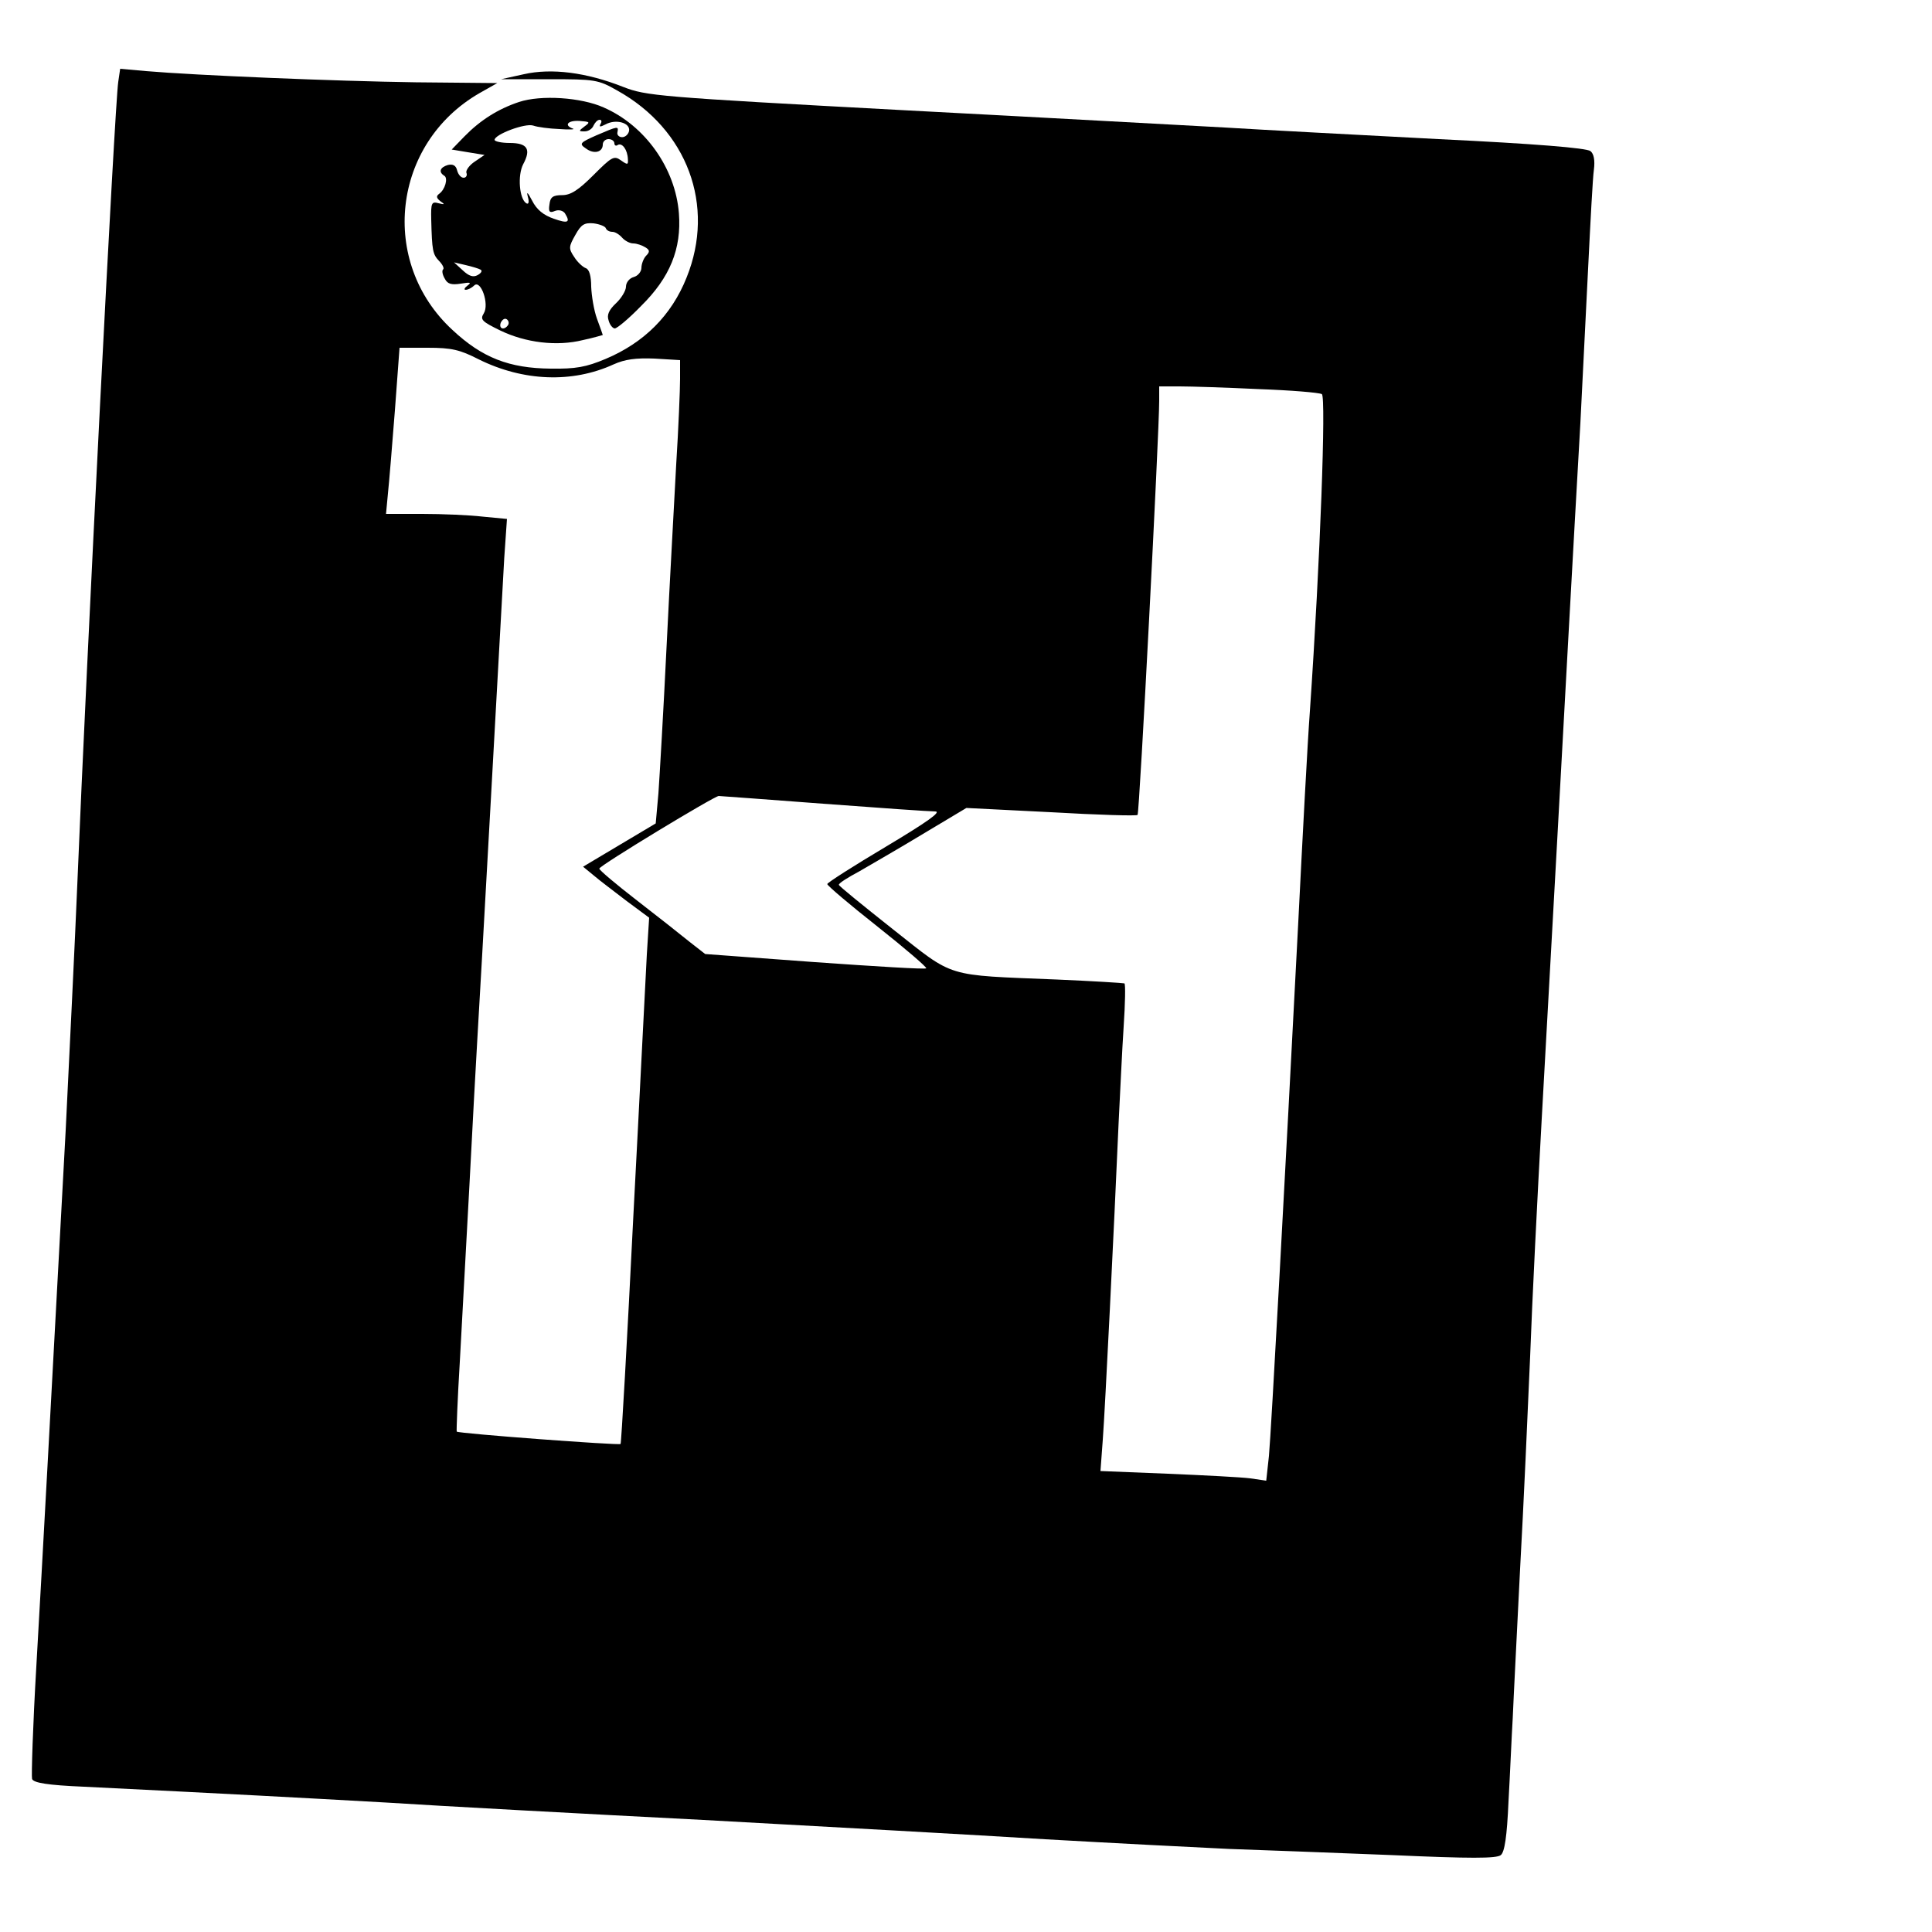
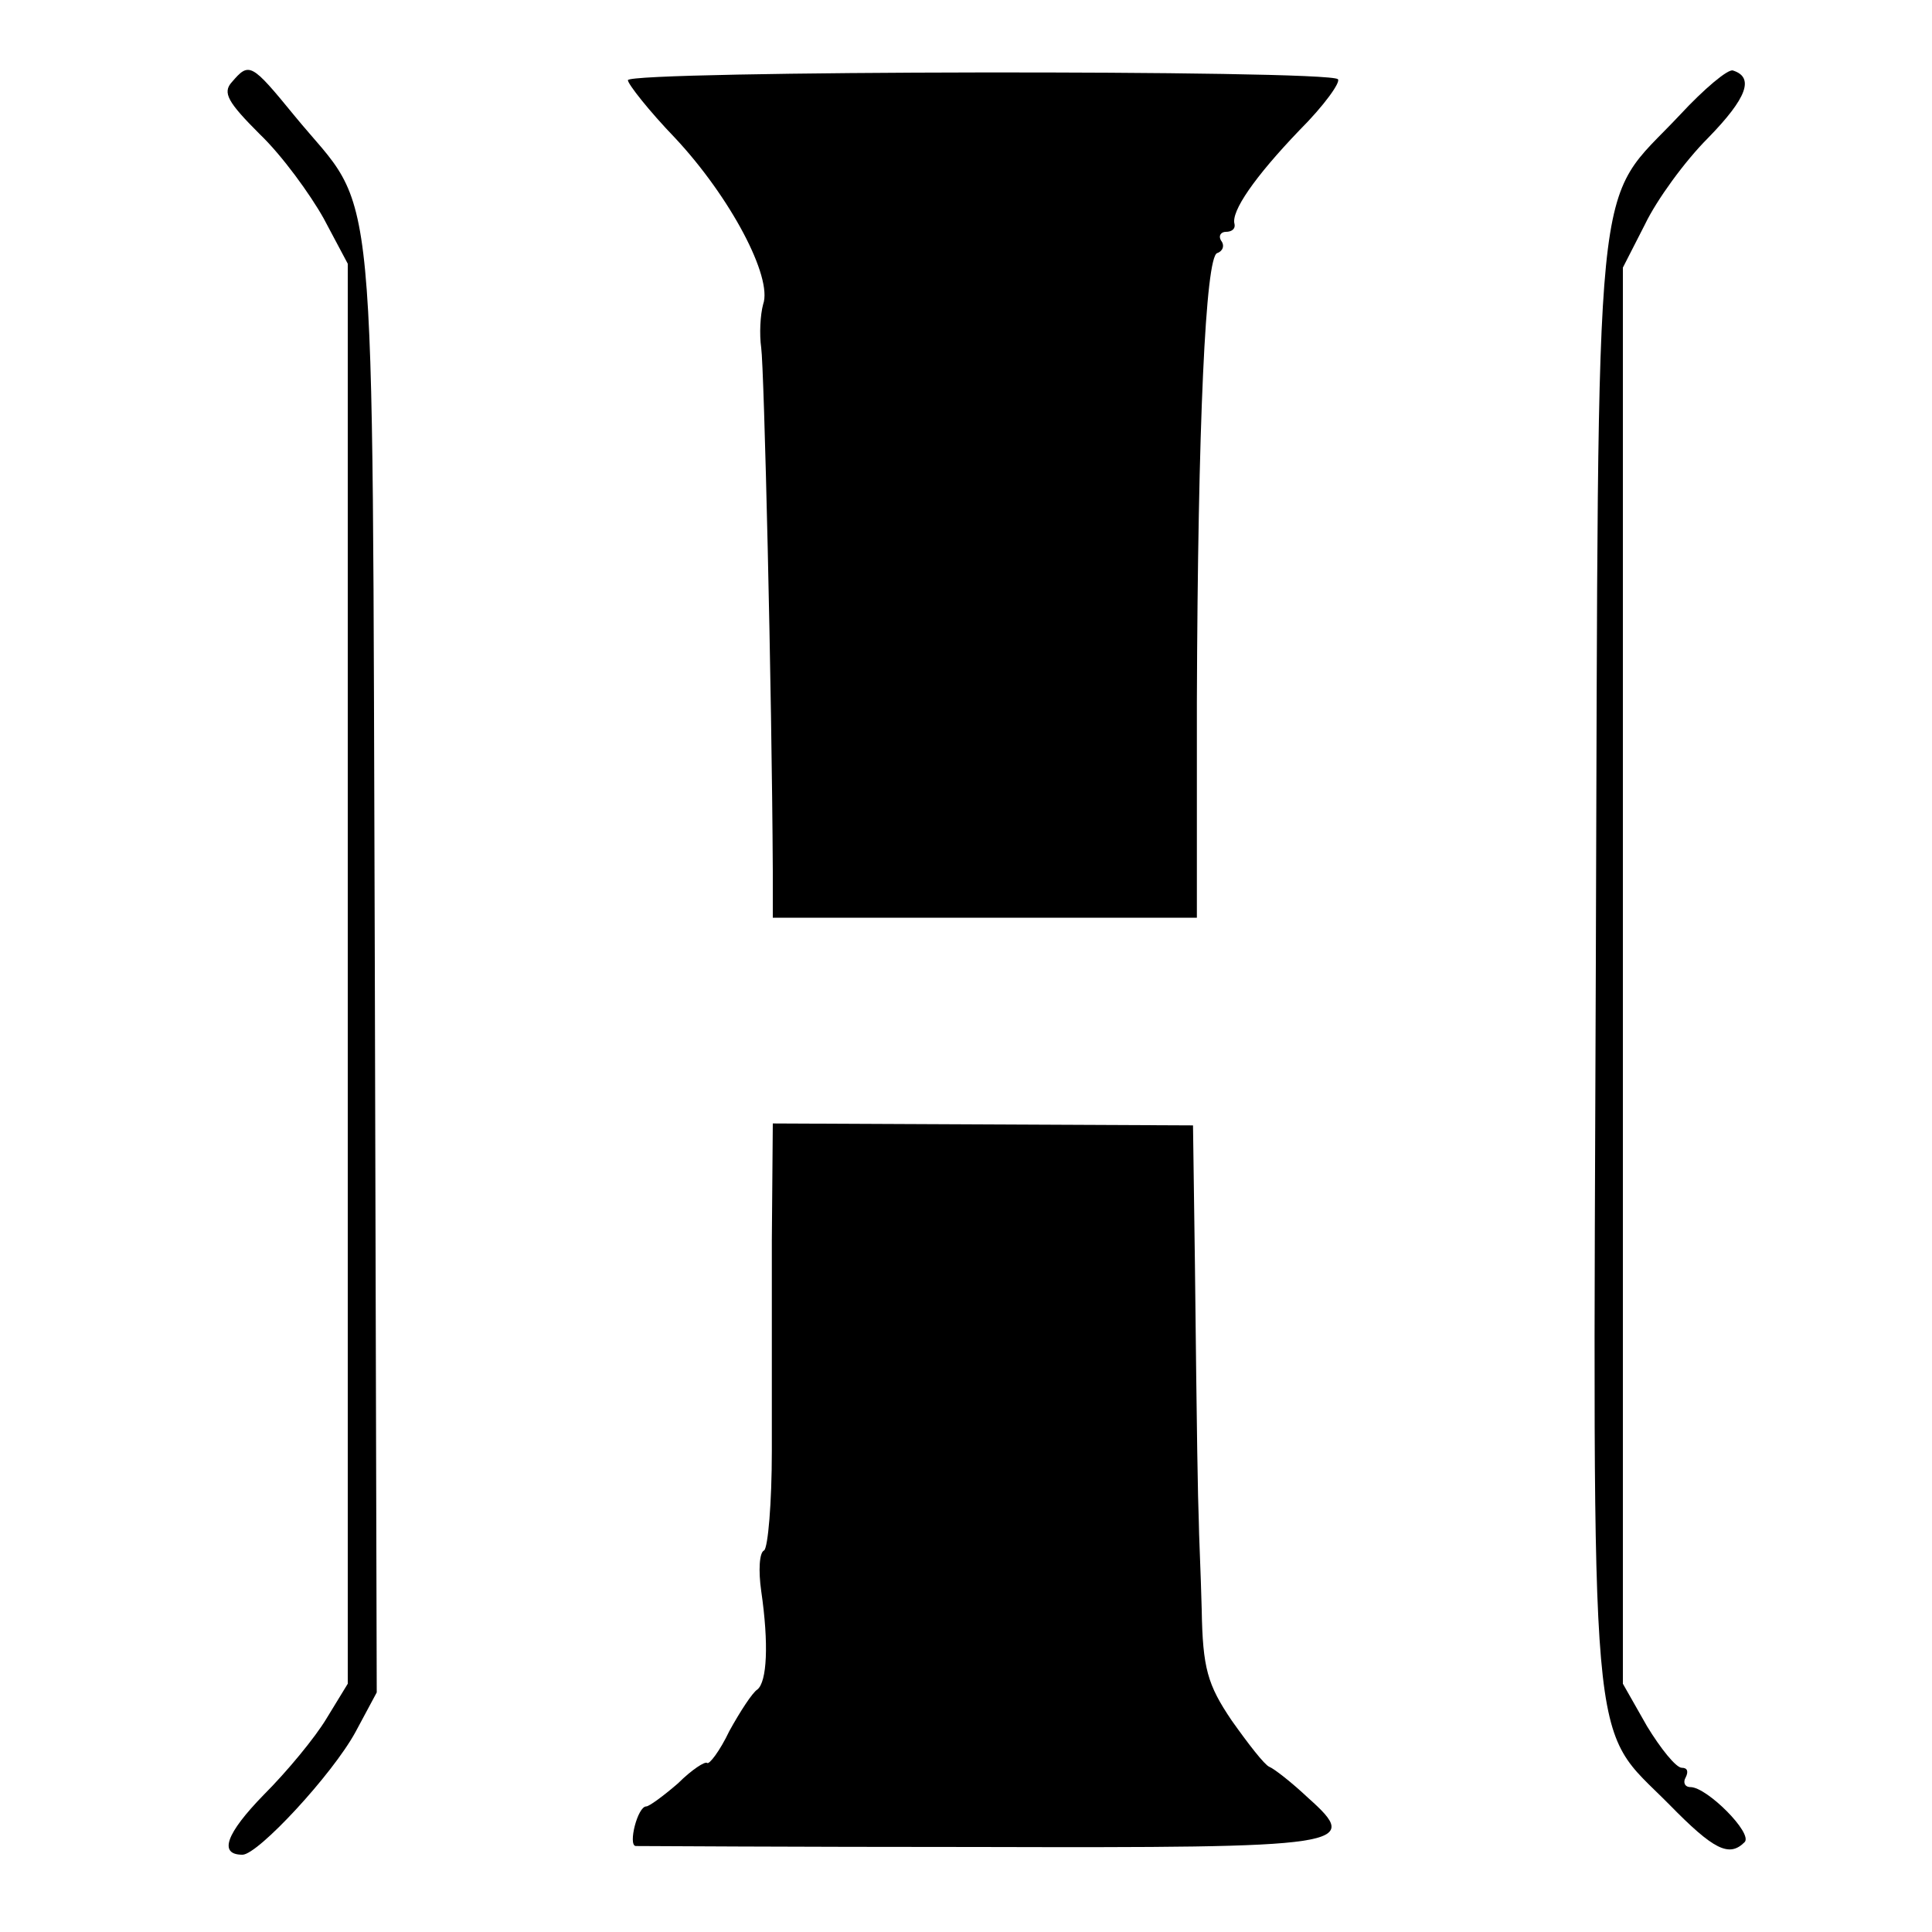
- <svg xmlns="http://www.w3.org/2000/svg" version="1.0" width="500pt" height="500pt" viewBox="0 0 500 500" preserveAspectRatio="xMidYMid meet">
-   <g transform="translate(0,500) scale(0.1,-0.1)" fill="#000000" stroke="none">
-     <path d="M306 4788 c-9 -58 -82 -1492 -106 -2078 -6 -146 -20 -431 -30 -635 -38 -704 -60 -1111 -76 -1388 -9 -153 -13 -284 -11 -291 4 -10 40 -16 134 -20 385 -19 552 -28 783 -41 140 -9 509 -29 820 -45 311 -17 709 -39 885 -50 176 -10 390 -21 475 -25 85 -3 275 -10 423 -16 202 -9 270 -9 281 0 10 8 16 48 20 139 4 70 8 168 11 217 2 50 11 223 19 385 9 162 20 410 26 550 5 140 19 417 30 615 11 198 29 522 40 720 20 363 41 749 60 1080 5 99 14 279 20 400 6 121 12 236 15 256 3 24 0 41 -9 48 -10 8 -144 19 -393 31 -208 11 -457 24 -553 30 -96 5 -472 26 -835 45 -633 34 -663 37 -722 60 -96 38 -186 49 -257 33 l-59 -13 124 0 c118 0 127 -1 176 -29 182 -101 255 -298 180 -484 -39 -98 -110 -169 -210 -211 -50 -21 -77 -26 -142 -25 -107 1 -177 28 -254 100 -191 176 -156 483 70 613 l46 26 -211 2 c-209 3 -569 18 -698 29 l-67 6 -5 -34z m933 -718 c115 -57 242 -62 349 -13 29 13 57 17 106 15 l66 -4 0 -49 c0 -26 -4 -126 -10 -221 -5 -95 -17 -308 -25 -473 -8 -165 -18 -335 -21 -378 l-7 -78 -94 -56 -94 -56 28 -23 c15 -13 54 -42 85 -66 l58 -43 -6 -95 c-3 -52 -18 -358 -35 -679 -16 -322 -31 -586 -33 -588 -4 -4 -419 27 -424 32 -1 1 2 83 8 181 5 99 17 305 25 459 8 154 17 321 20 370 3 50 19 329 35 620 16 292 32 575 35 631 l7 101 -63 6 c-34 4 -104 7 -156 7 l-94 0 5 53 c3 28 11 125 18 215 l12 162 73 0 c62 0 83 -5 132 -30z m2019 -77 c83 -3 156 -9 163 -13 11 -8 -4 -426 -31 -820 -6 -80 -19 -325 -30 -545 -35 -677 -70 -1317 -76 -1383 l-7 -64 -41 6 c-22 3 -119 8 -214 12 l-174 7 6 81 c6 80 29 545 41 821 4 77 9 189 13 248 4 60 5 110 2 112 -3 1 -81 6 -175 10 -292 12 -263 3 -424 130 -77 61 -140 112 -140 115 -1 4 23 19 53 35 29 17 104 60 165 97 l112 67 219 -11 c121 -7 222 -10 224 -7 5 4 56 990 56 1072 l0 37 53 0 c30 0 122 -3 205 -7z m-1128 -1073 c146 -11 276 -20 290 -20 18 0 -20 -27 -127 -91 -84 -50 -153 -94 -152 -97 0 -4 59 -54 130 -110 72 -57 129 -106 126 -108 -3 -3 -132 5 -288 16 l-284 21 -41 32 c-22 18 -83 66 -136 107 -53 41 -97 78 -97 82 -1 7 298 188 309 188 3 0 124 -9 270 -20z" />
-     <path d="M1343 4736 c-54 -18 -100 -47 -141 -89 l-33 -34 42 -7 43 -7 -25 -17 c-14 -9 -24 -23 -22 -29 3 -7 -1 -13 -7 -13 -7 0 -14 8 -17 19 -3 13 -11 17 -24 14 -20 -6 -25 -18 -9 -28 10 -6 2 -36 -14 -47 -8 -6 -6 -11 4 -19 12 -8 11 -9 -5 -5 -18 5 -20 1 -19 -42 2 -81 4 -90 20 -107 9 -9 14 -19 11 -22 -4 -3 -2 -14 4 -24 7 -14 17 -17 42 -13 24 4 28 3 17 -5 -8 -6 -10 -11 -5 -11 6 0 16 5 22 11 17 17 40 -48 25 -72 -10 -16 -5 -21 42 -44 66 -32 147 -42 215 -25 28 6 51 13 51 13 0 1 -7 20 -15 42 -8 22 -14 59 -15 83 0 28 -5 45 -14 48 -8 3 -22 16 -30 29 -15 22 -14 27 3 57 15 27 23 32 47 30 16 -2 31 -8 32 -13 2 -5 9 -9 17 -9 7 0 18 -7 25 -15 7 -8 20 -15 29 -15 9 0 23 -5 31 -10 12 -7 12 -12 2 -22 -6 -6 -12 -21 -12 -31 0 -10 -9 -21 -20 -24 -11 -3 -20 -14 -20 -25 0 -10 -12 -30 -26 -43 -18 -17 -24 -30 -19 -44 3 -12 11 -21 16 -21 6 0 37 26 68 58 75 74 105 148 98 240 -9 116 -87 227 -195 274 -58 26 -162 33 -219 14z m170 -63 c-16 -12 -16 -13 0 -13 10 0 20 7 23 15 4 8 10 15 16 15 5 0 6 -5 2 -11 -4 -8 -1 -8 13 -1 27 15 65 4 61 -17 -2 -9 -10 -16 -18 -16 -8 0 -14 6 -12 13 3 16 2 16 -54 -8 -43 -19 -46 -22 -28 -34 21 -16 44 -10 44 10 0 8 7 14 15 14 8 0 15 -5 15 -11 0 -5 4 -8 9 -4 11 6 25 -12 26 -37 1 -15 -1 -15 -18 -3 -18 13 -24 9 -71 -38 -39 -39 -59 -52 -81 -52 -24 0 -31 -5 -33 -24 -3 -19 0 -23 14 -17 10 4 21 1 26 -6 15 -24 8 -27 -29 -14 -26 9 -44 23 -56 47 -11 21 -15 25 -11 10 4 -14 2 -21 -4 -17 -18 11 -23 72 -8 101 21 39 11 55 -35 55 -21 0 -39 4 -39 8 0 14 79 44 100 37 11 -4 42 -8 68 -9 26 -2 41 -1 35 1 -25 9 -13 22 17 20 27 -2 28 -3 13 -14z m-269 -371 c5 -3 1 -9 -8 -14 -11 -6 -22 -3 -38 12 l-23 21 30 -7 c17 -4 34 -9 39 -12z m71 -143 c-10 -15 -25 -10 -19 6 4 8 10 12 15 9 5 -3 7 -10 4 -15z" />
+ <svg xmlns="http://www.w3.org/2000/svg" version="1.0" width="200pt" height="200pt" viewBox="0 0 200 200" preserveAspectRatio="xMidYMid meet">
+   <g transform="translate(0,200) scale(0.1,-0.1)" fill="#000000" stroke="none">
+     <path d="M240 1915 c-10 -11 -4 -21 29 -54 23 -22 52 -62 66 -87 l25 -47 0 -735 0 -735 -22 -36 c-12 -20 -41 -55 -65 -79 -39 -40 -47 -62 -22 -62 16 0 93 83 117 127 l22 41 -2 754 c-3 849 4 772 -83 878 -45 55 -47 56 -65 35z" />
+     <path d="M650 1917 c0 -4 22 -32 49 -60 57 -61 101 -144 91 -172 -3 -11 -4 -31 -2 -45 3 -21 11 -353 12 -542 l0 -48 219 0 220 0 0 223 c1 289 9 461 21 465 6 2 8 8 4 13 -3 5 0 9 5 9 6 0 10 3 9 8 -4 13 21 49 67 97 26 26 43 50 40 53 -10 10 -735 9 -735 -1z" />
+     <path d="M1739 1881 c-91 -97 -84 -27 -87 -877 -3 -845 -8 -787 76 -872 46 -47 62 -55 78 -39 9 9 -39 57 -56 57 -6 0 -8 5 -5 10 3 6 2 10 -4 10 -6 0 -22 20 -36 43 l-25 44 0 733 0 733 23 45 c12 25 41 65 65 89 41 42 48 63 26 70 -5 2 -30 -19 -55 -46z" />
+     <path d="M799 716 c0 -67 0 -165 0 -218 0 -54 -4 -100 -8 -103 -5 -2 -6 -21 -3 -42 8 -55 6 -94 -4 -102 -5 -3 -18 -23 -29 -43 -10 -21 -21 -35 -23 -33 -2 2 -16 -7 -30 -21 -15 -13 -30 -24 -33 -24 -9 0 -19 -40 -11 -41 4 0 164 -1 355 -1 384 -1 397 1 341 51 -17 16 -35 30 -40 32 -5 2 -22 24 -39 48 -25 37 -30 54 -31 115 -1 39 -3 80 -3 91 -1 25 -2 82 -4 265 l-2 145 -217 1 -218 1 -1 -121z" />
  </g>
</svg>
